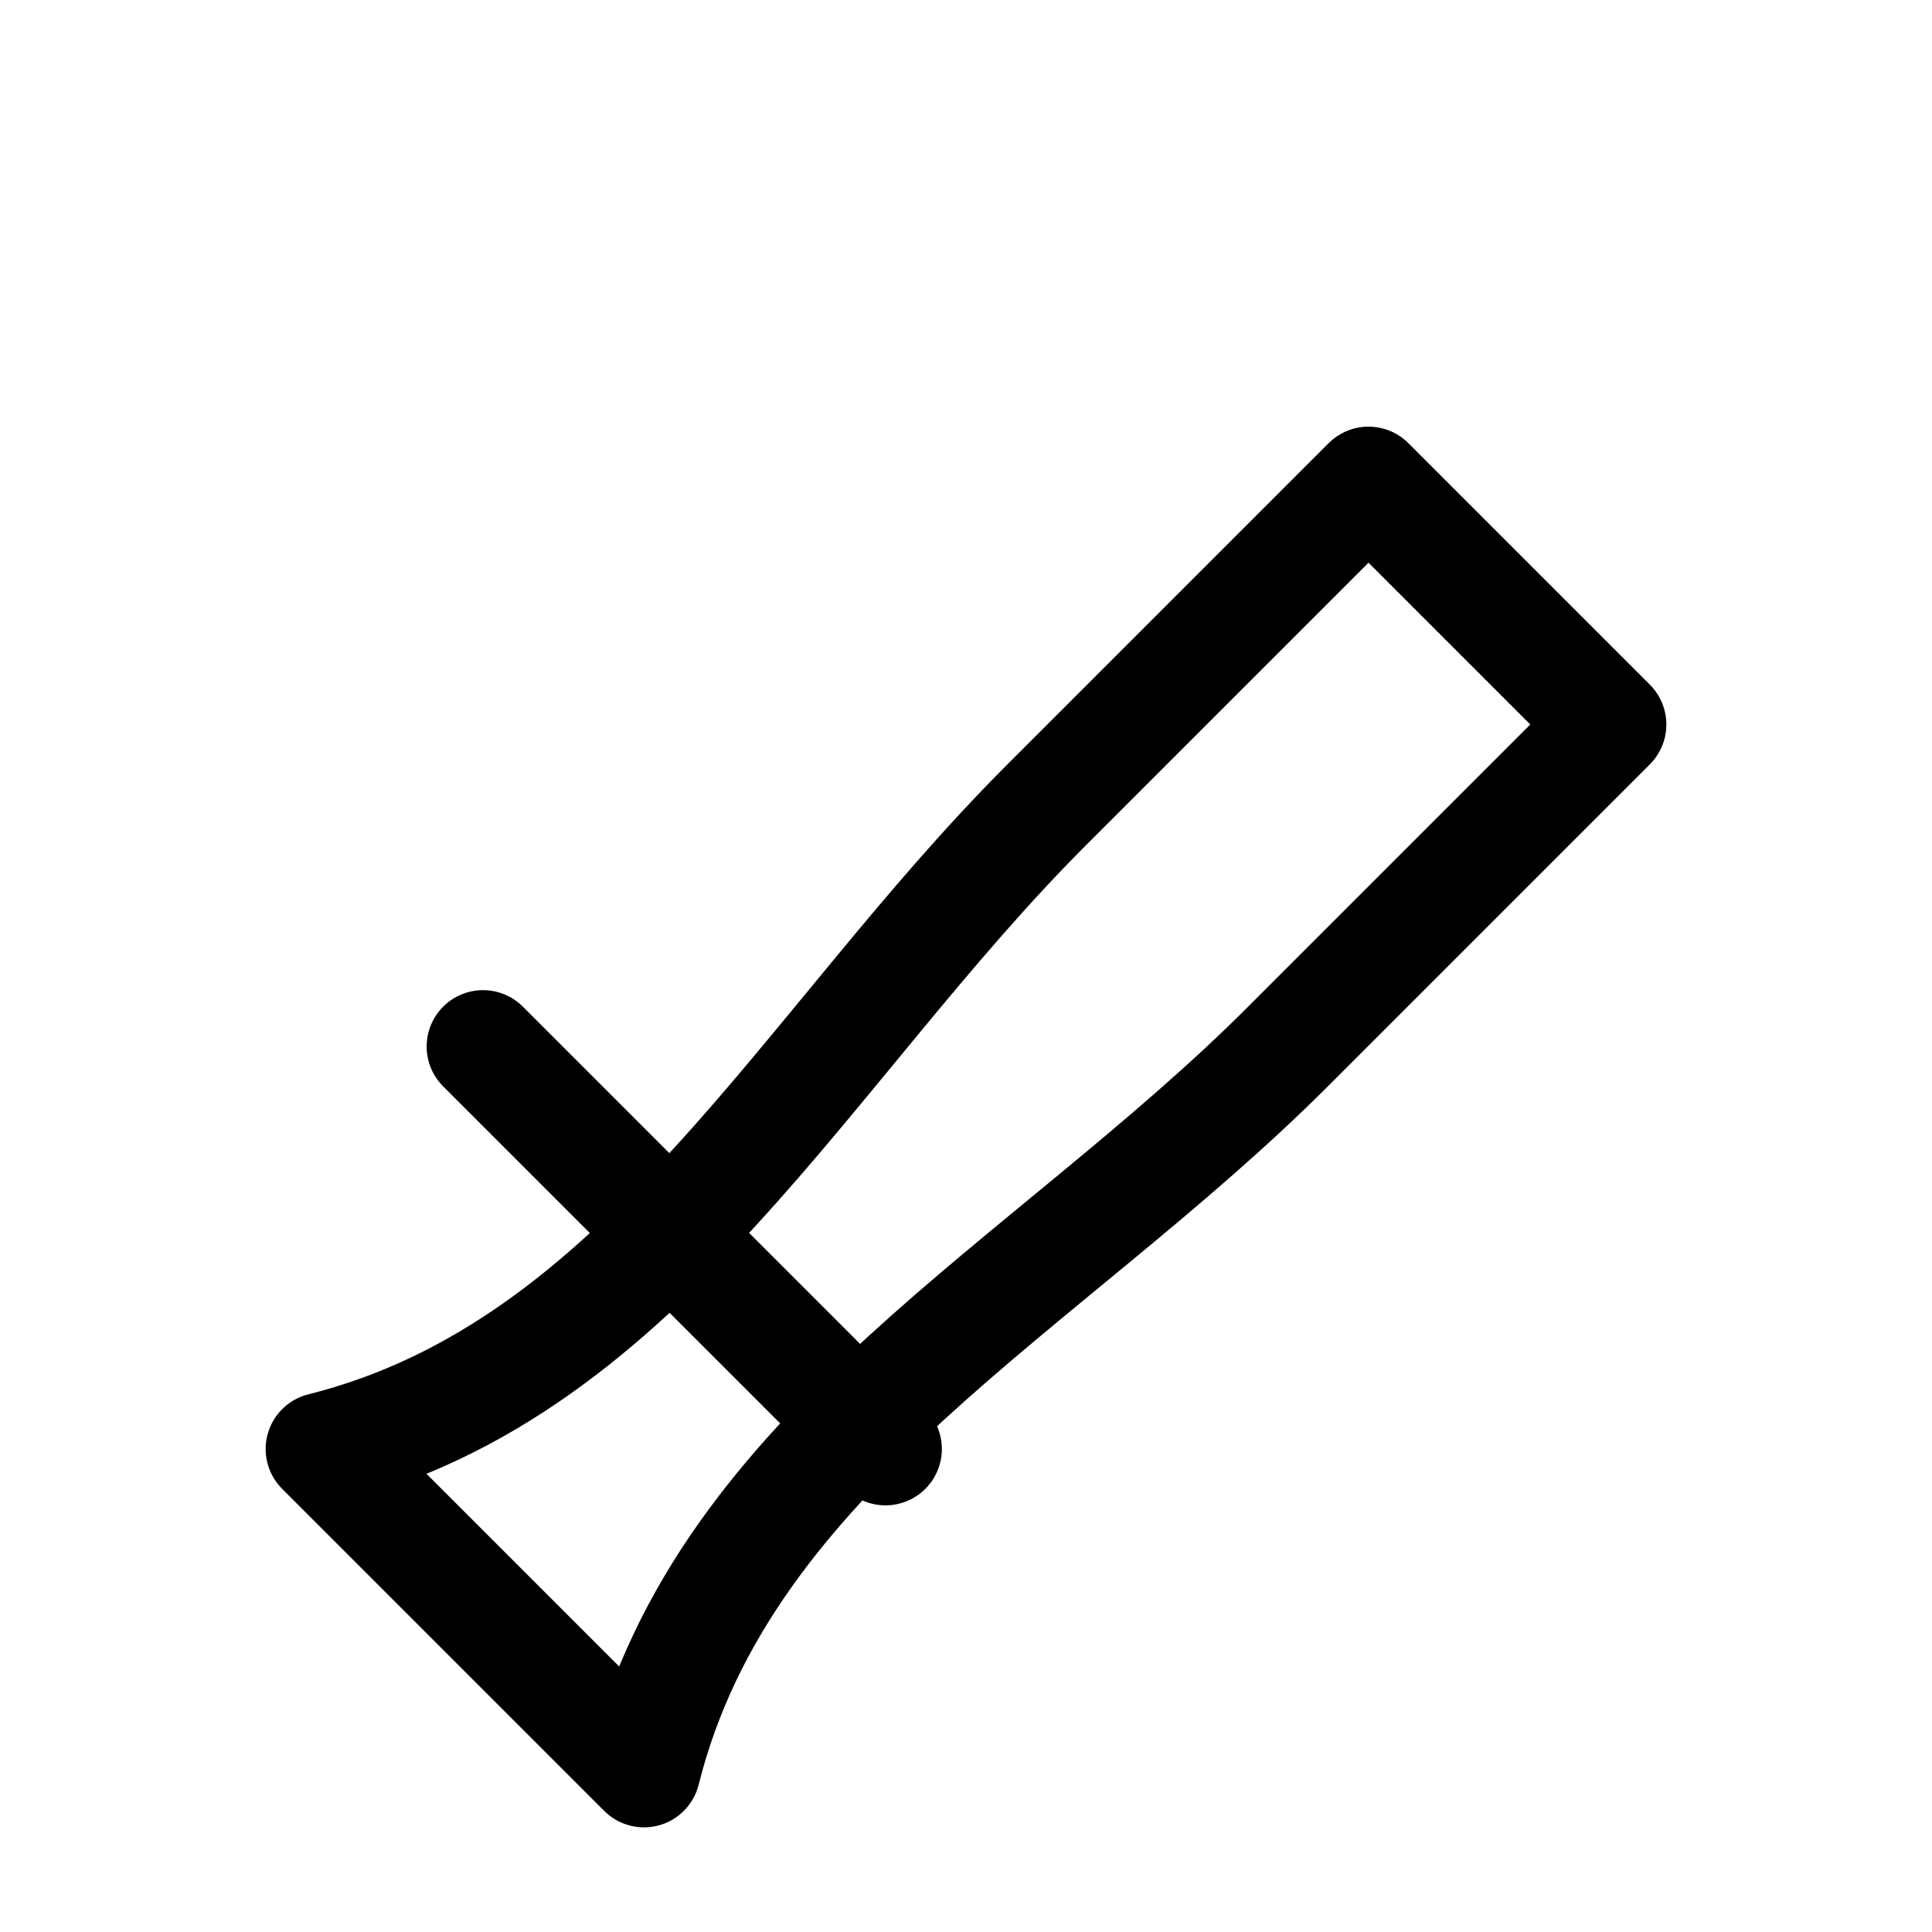
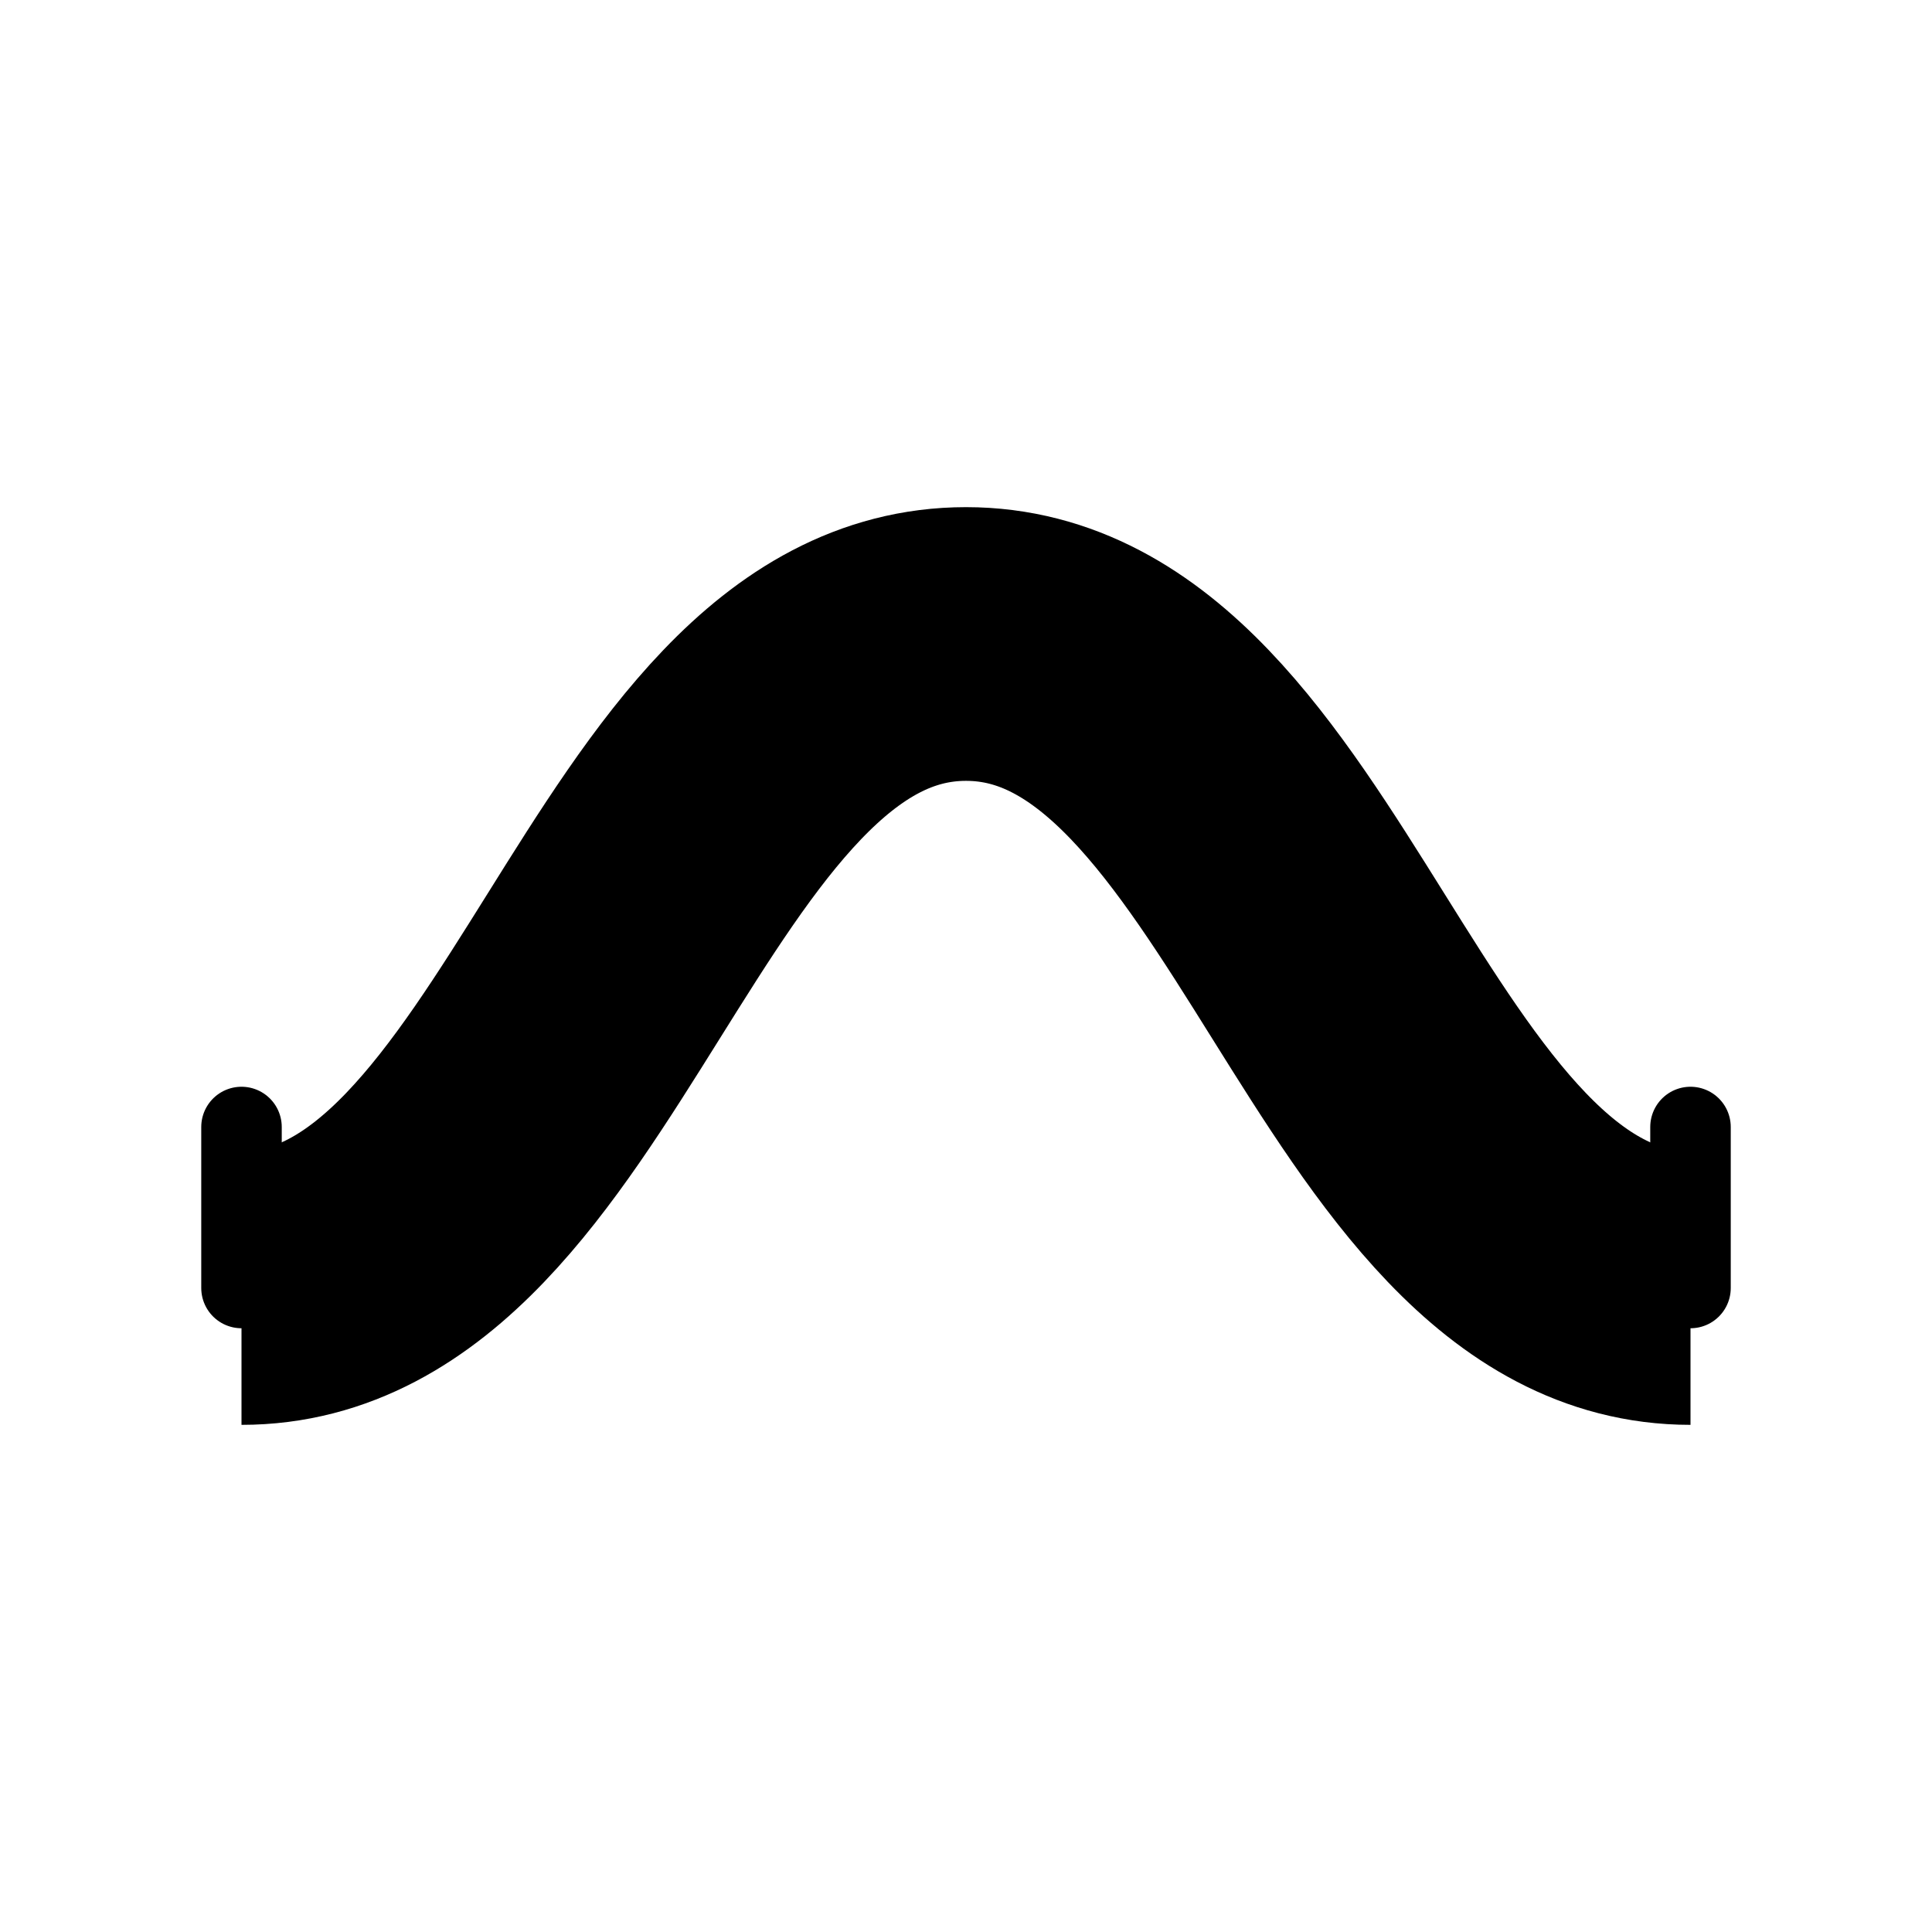
<svg xmlns="http://www.w3.org/2000/svg" viewBox="0 0 24 24" fill="none" stroke="currentColor" stroke-width="1.4" stroke-linecap="round" stroke-linejoin="round">
-   <path d="M4 18c4-1 6-5 9-8l4-4 3 3-4 4c-3 3-7 5-8 9Z" />
-   <path d="M6 13l5 5" />
+   <path d="M3 16c4 0 5-8 9-8s5 8 9 8" stroke-width="3.4" stroke-linecap="butt" />
+   <path d="M3 16v-2M21 16v-2" stroke-width="1" />
</svg>
